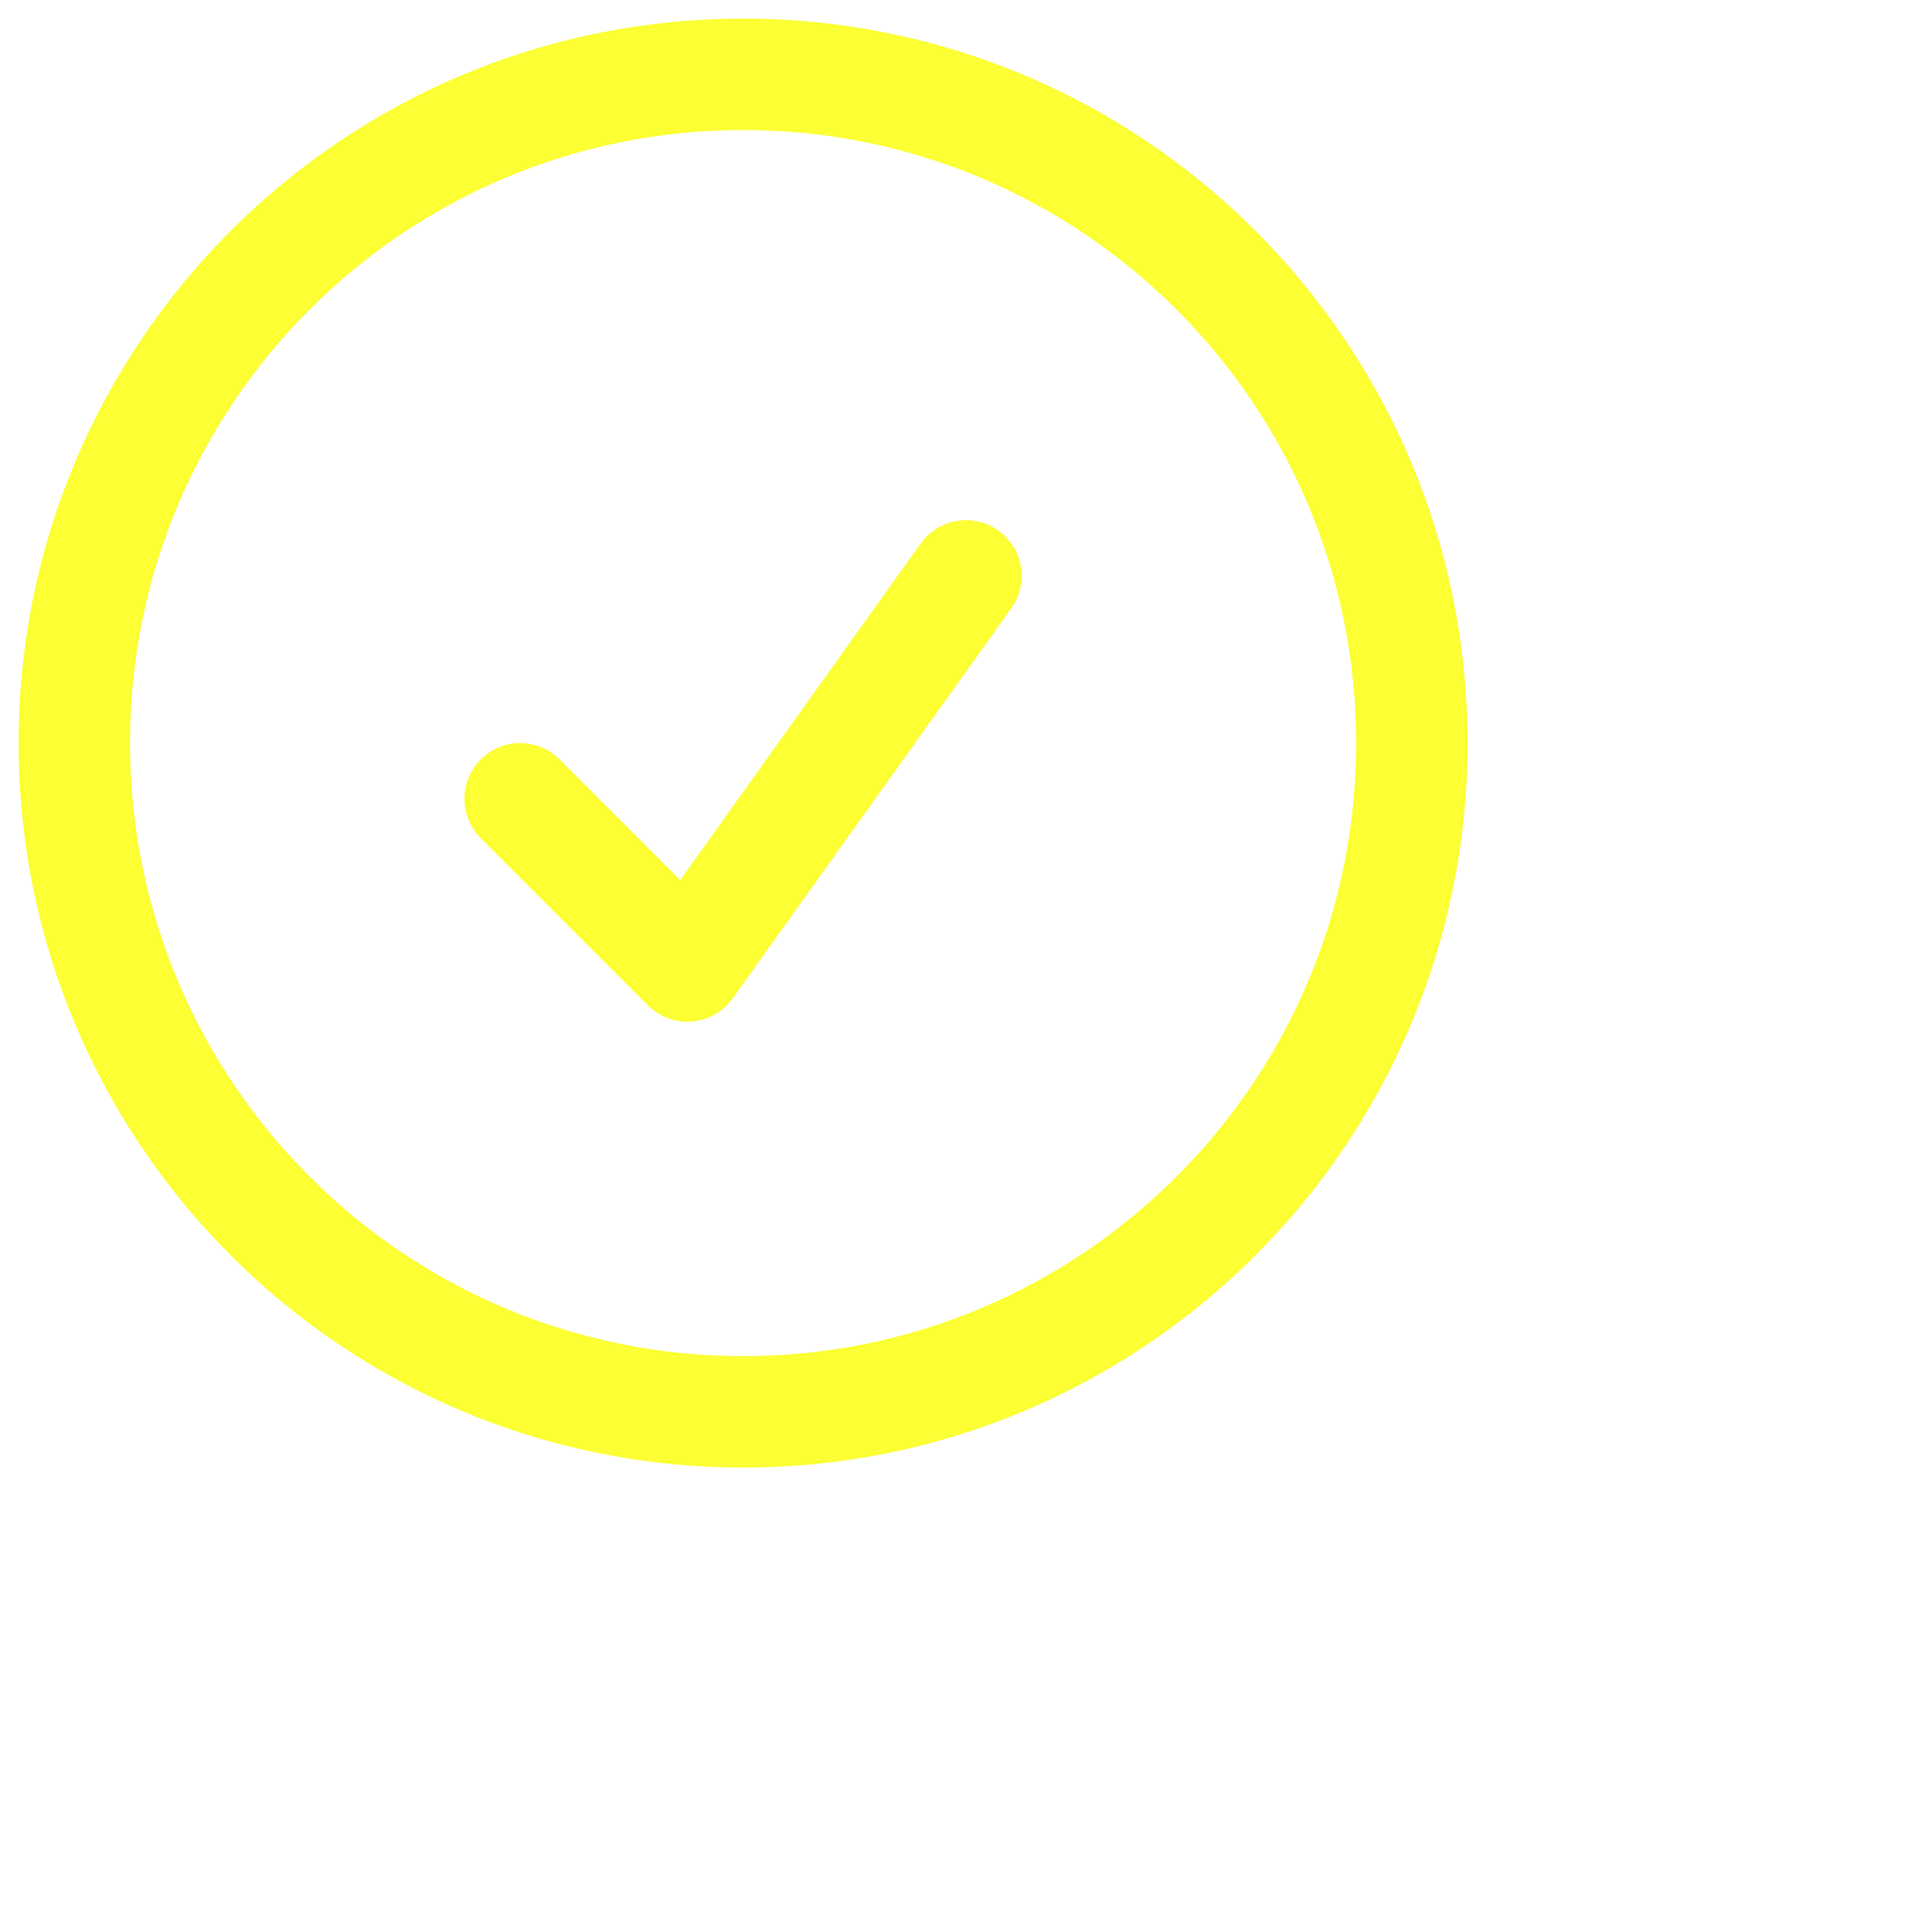
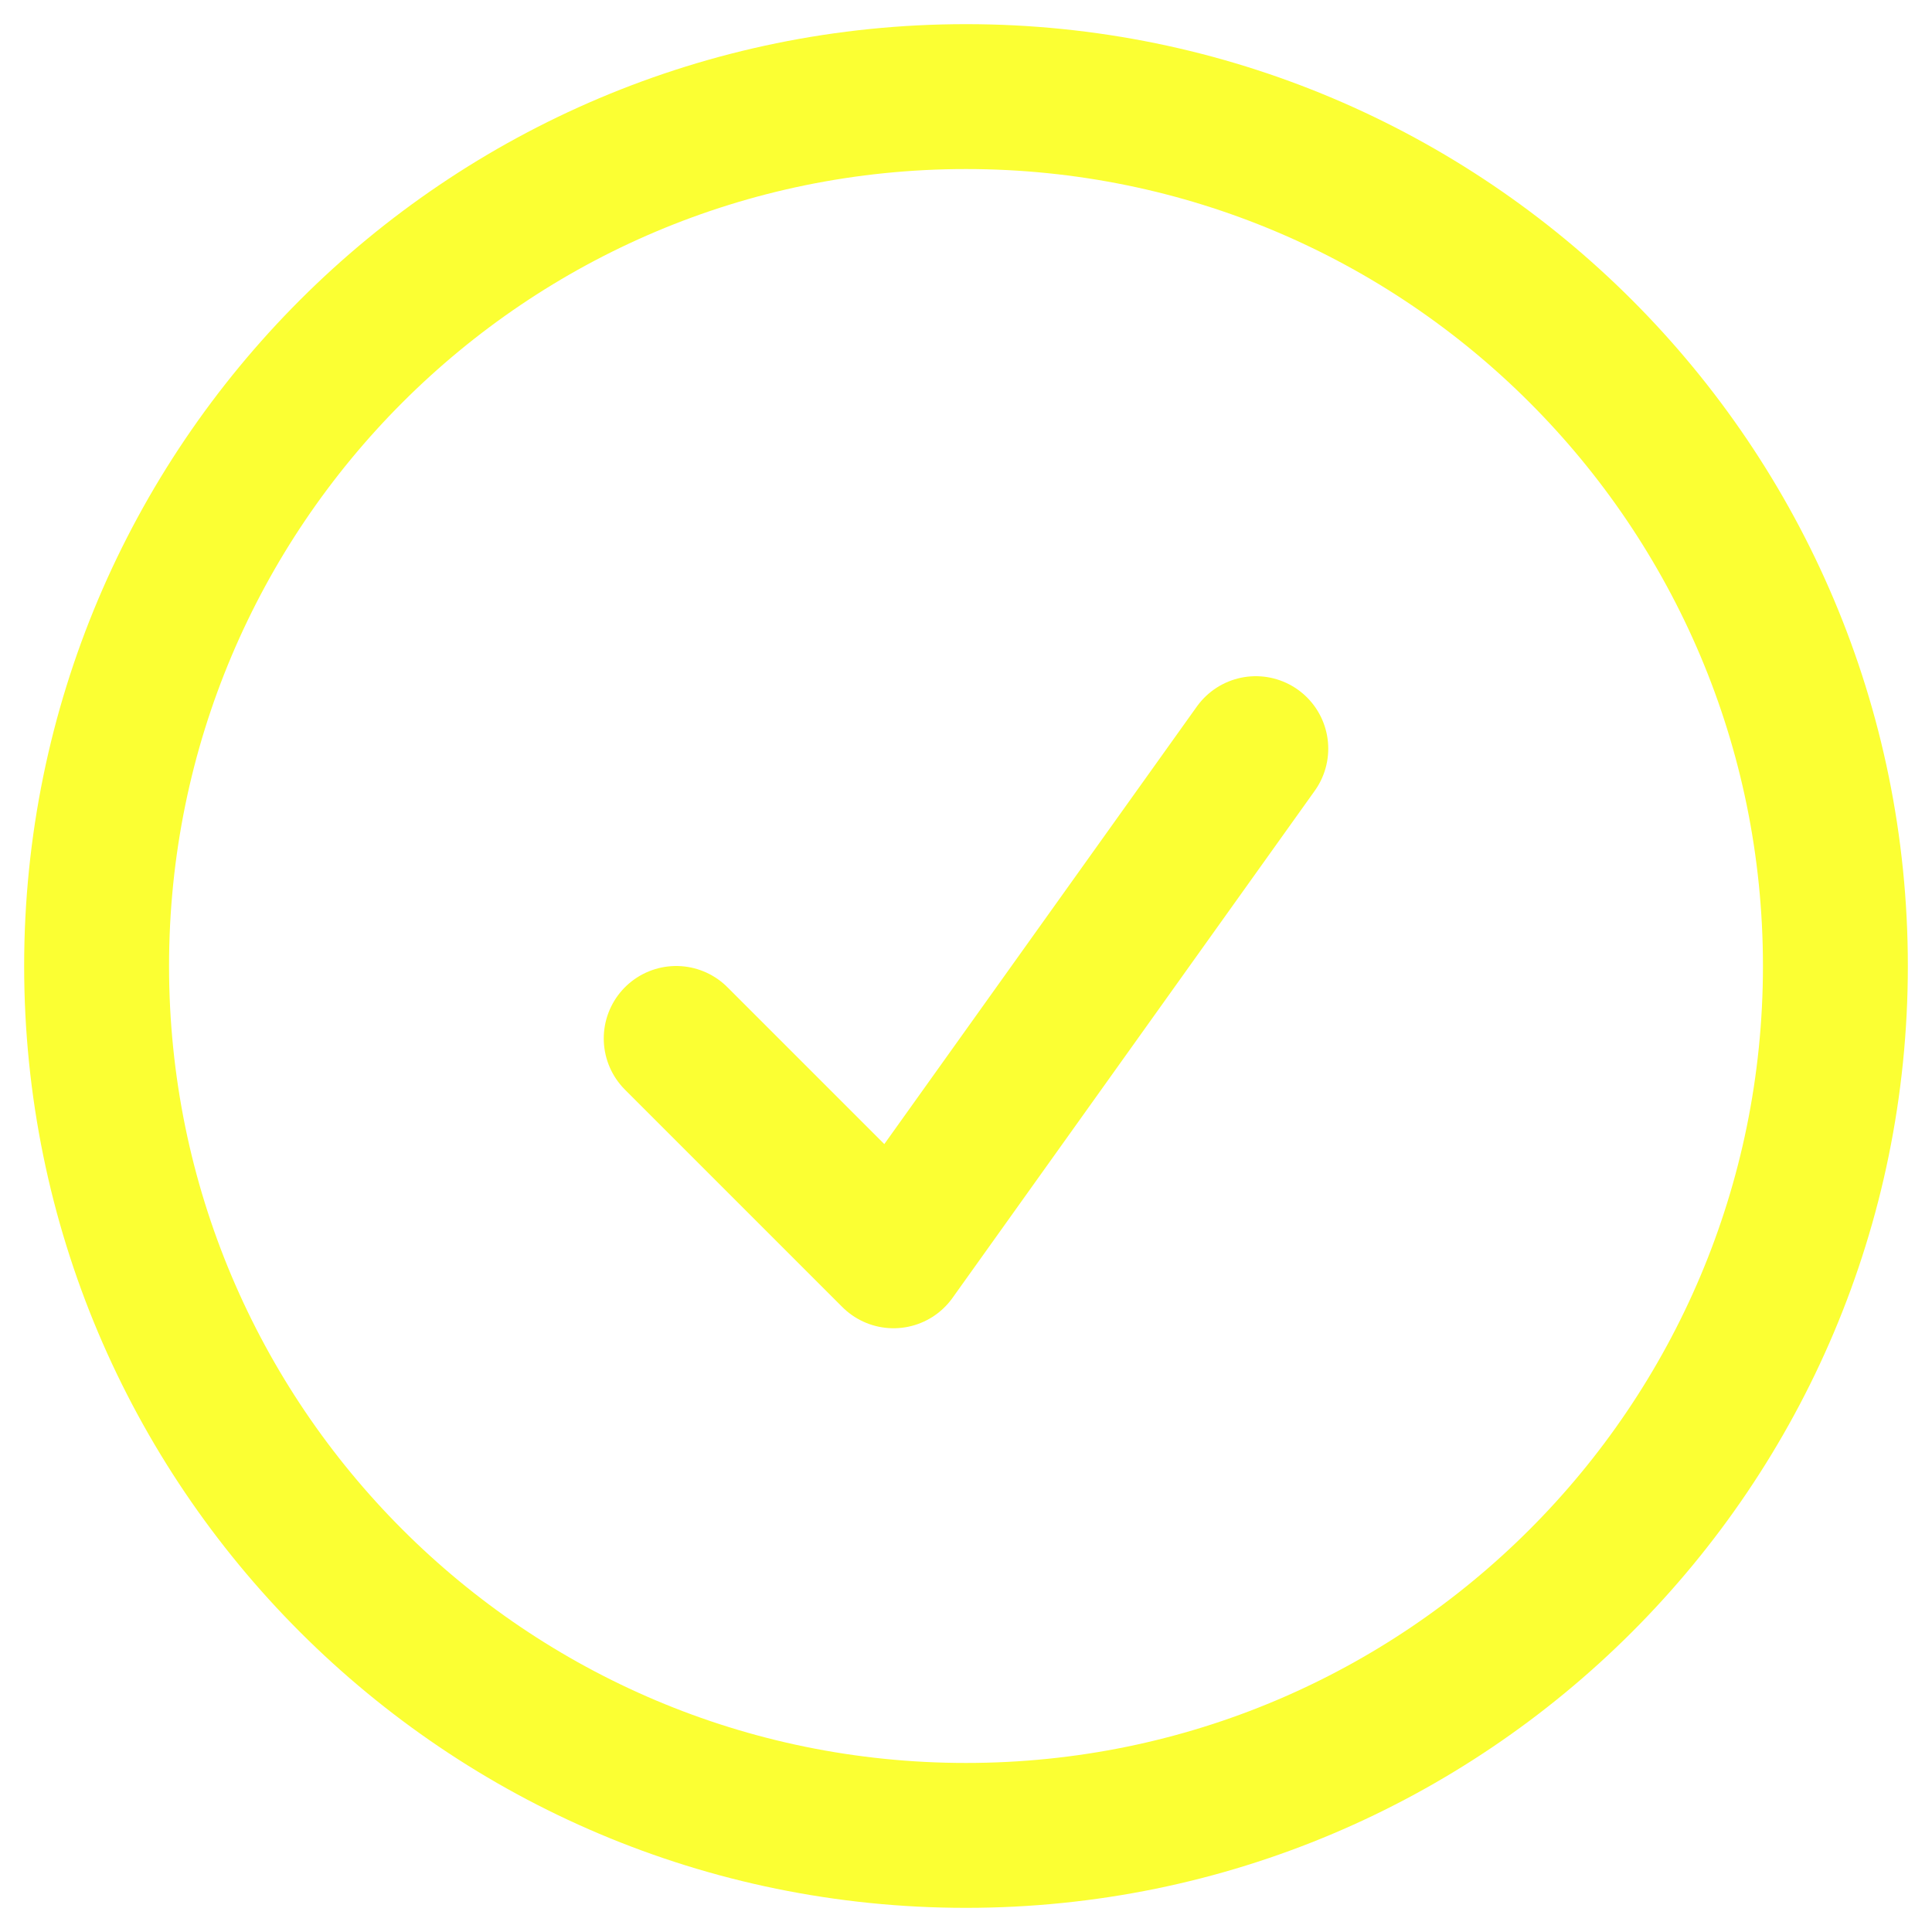
- <svg xmlns="http://www.w3.org/2000/svg" width="26" height="26" viewBox="0 0 26 26" fill="none">
+ <svg xmlns="http://www.w3.org/2000/svg" width="20" height="20" viewBox="0 0 20 20" fill="none">
  <path d="M7 10.75L9.25 13L13 7.75M19 10C19 14.971 14.971 19 10 19C5.029 19 1 14.971 1 10C1 5.029 5.029 1 10 1C14.971 1 19 5.029 19 10Z" stroke="#FBFF33" stroke-width="1.5" stroke-linecap="round" stroke-linejoin="round" />
</svg>
